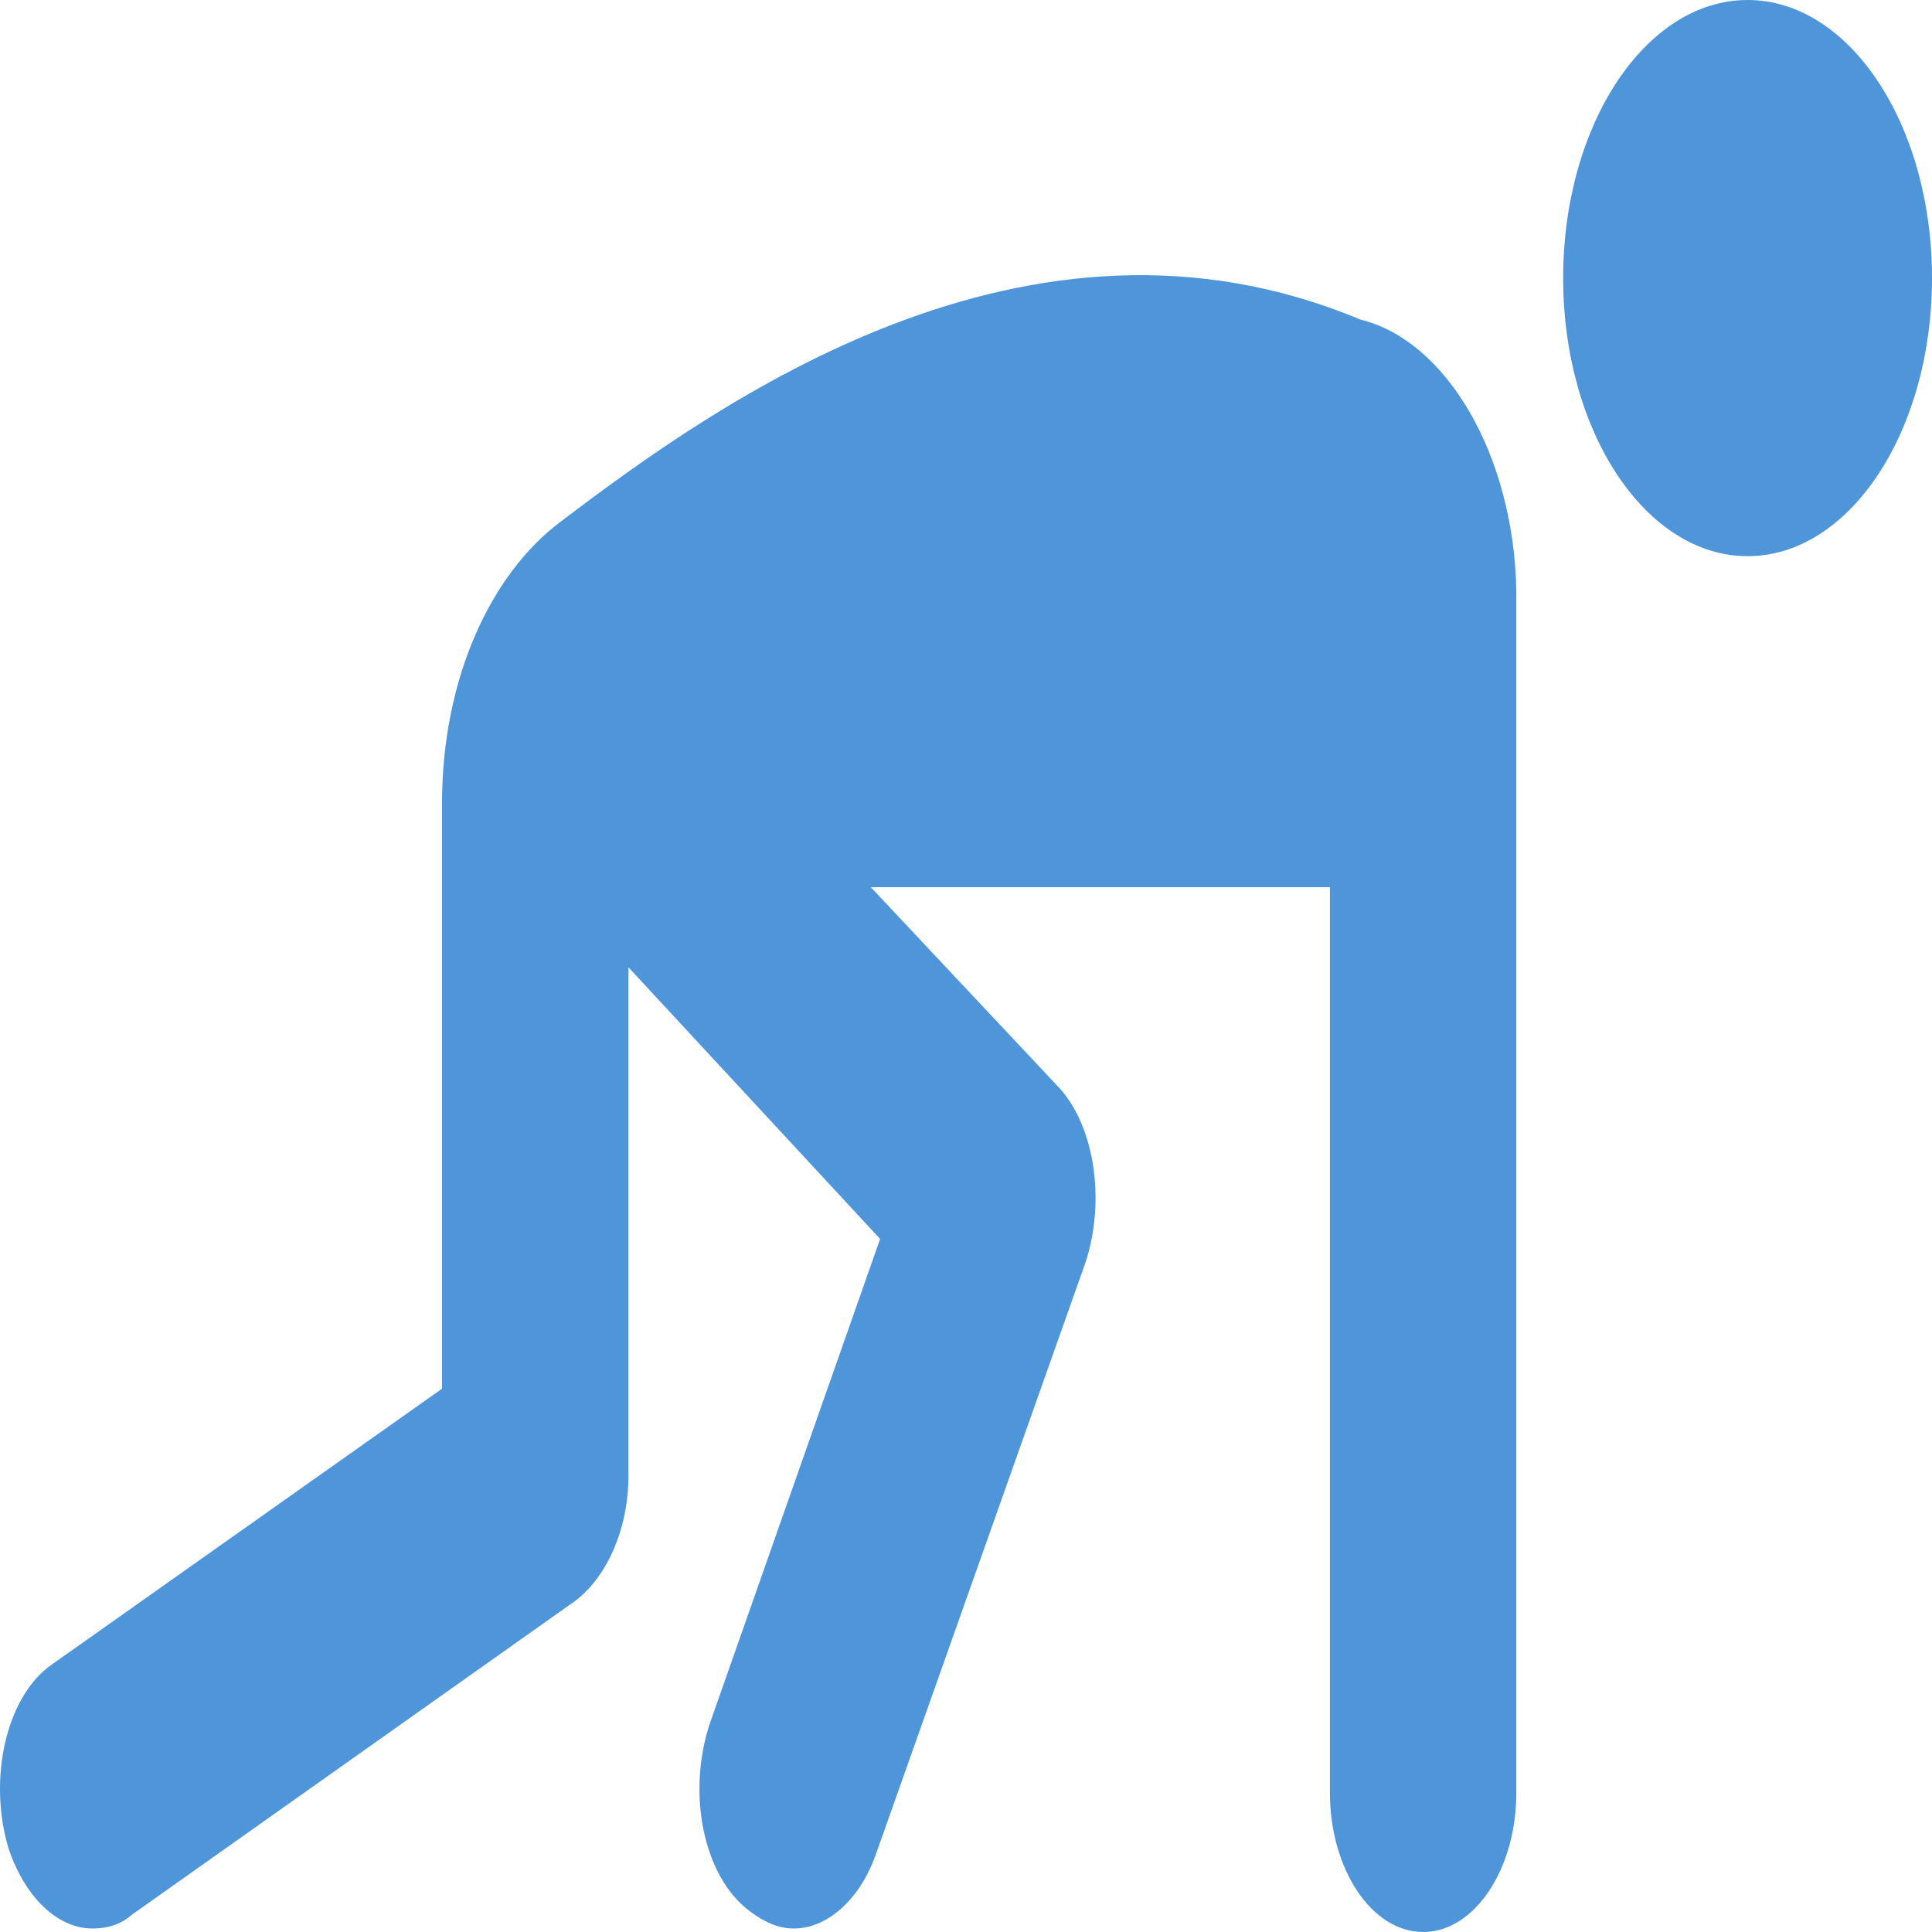
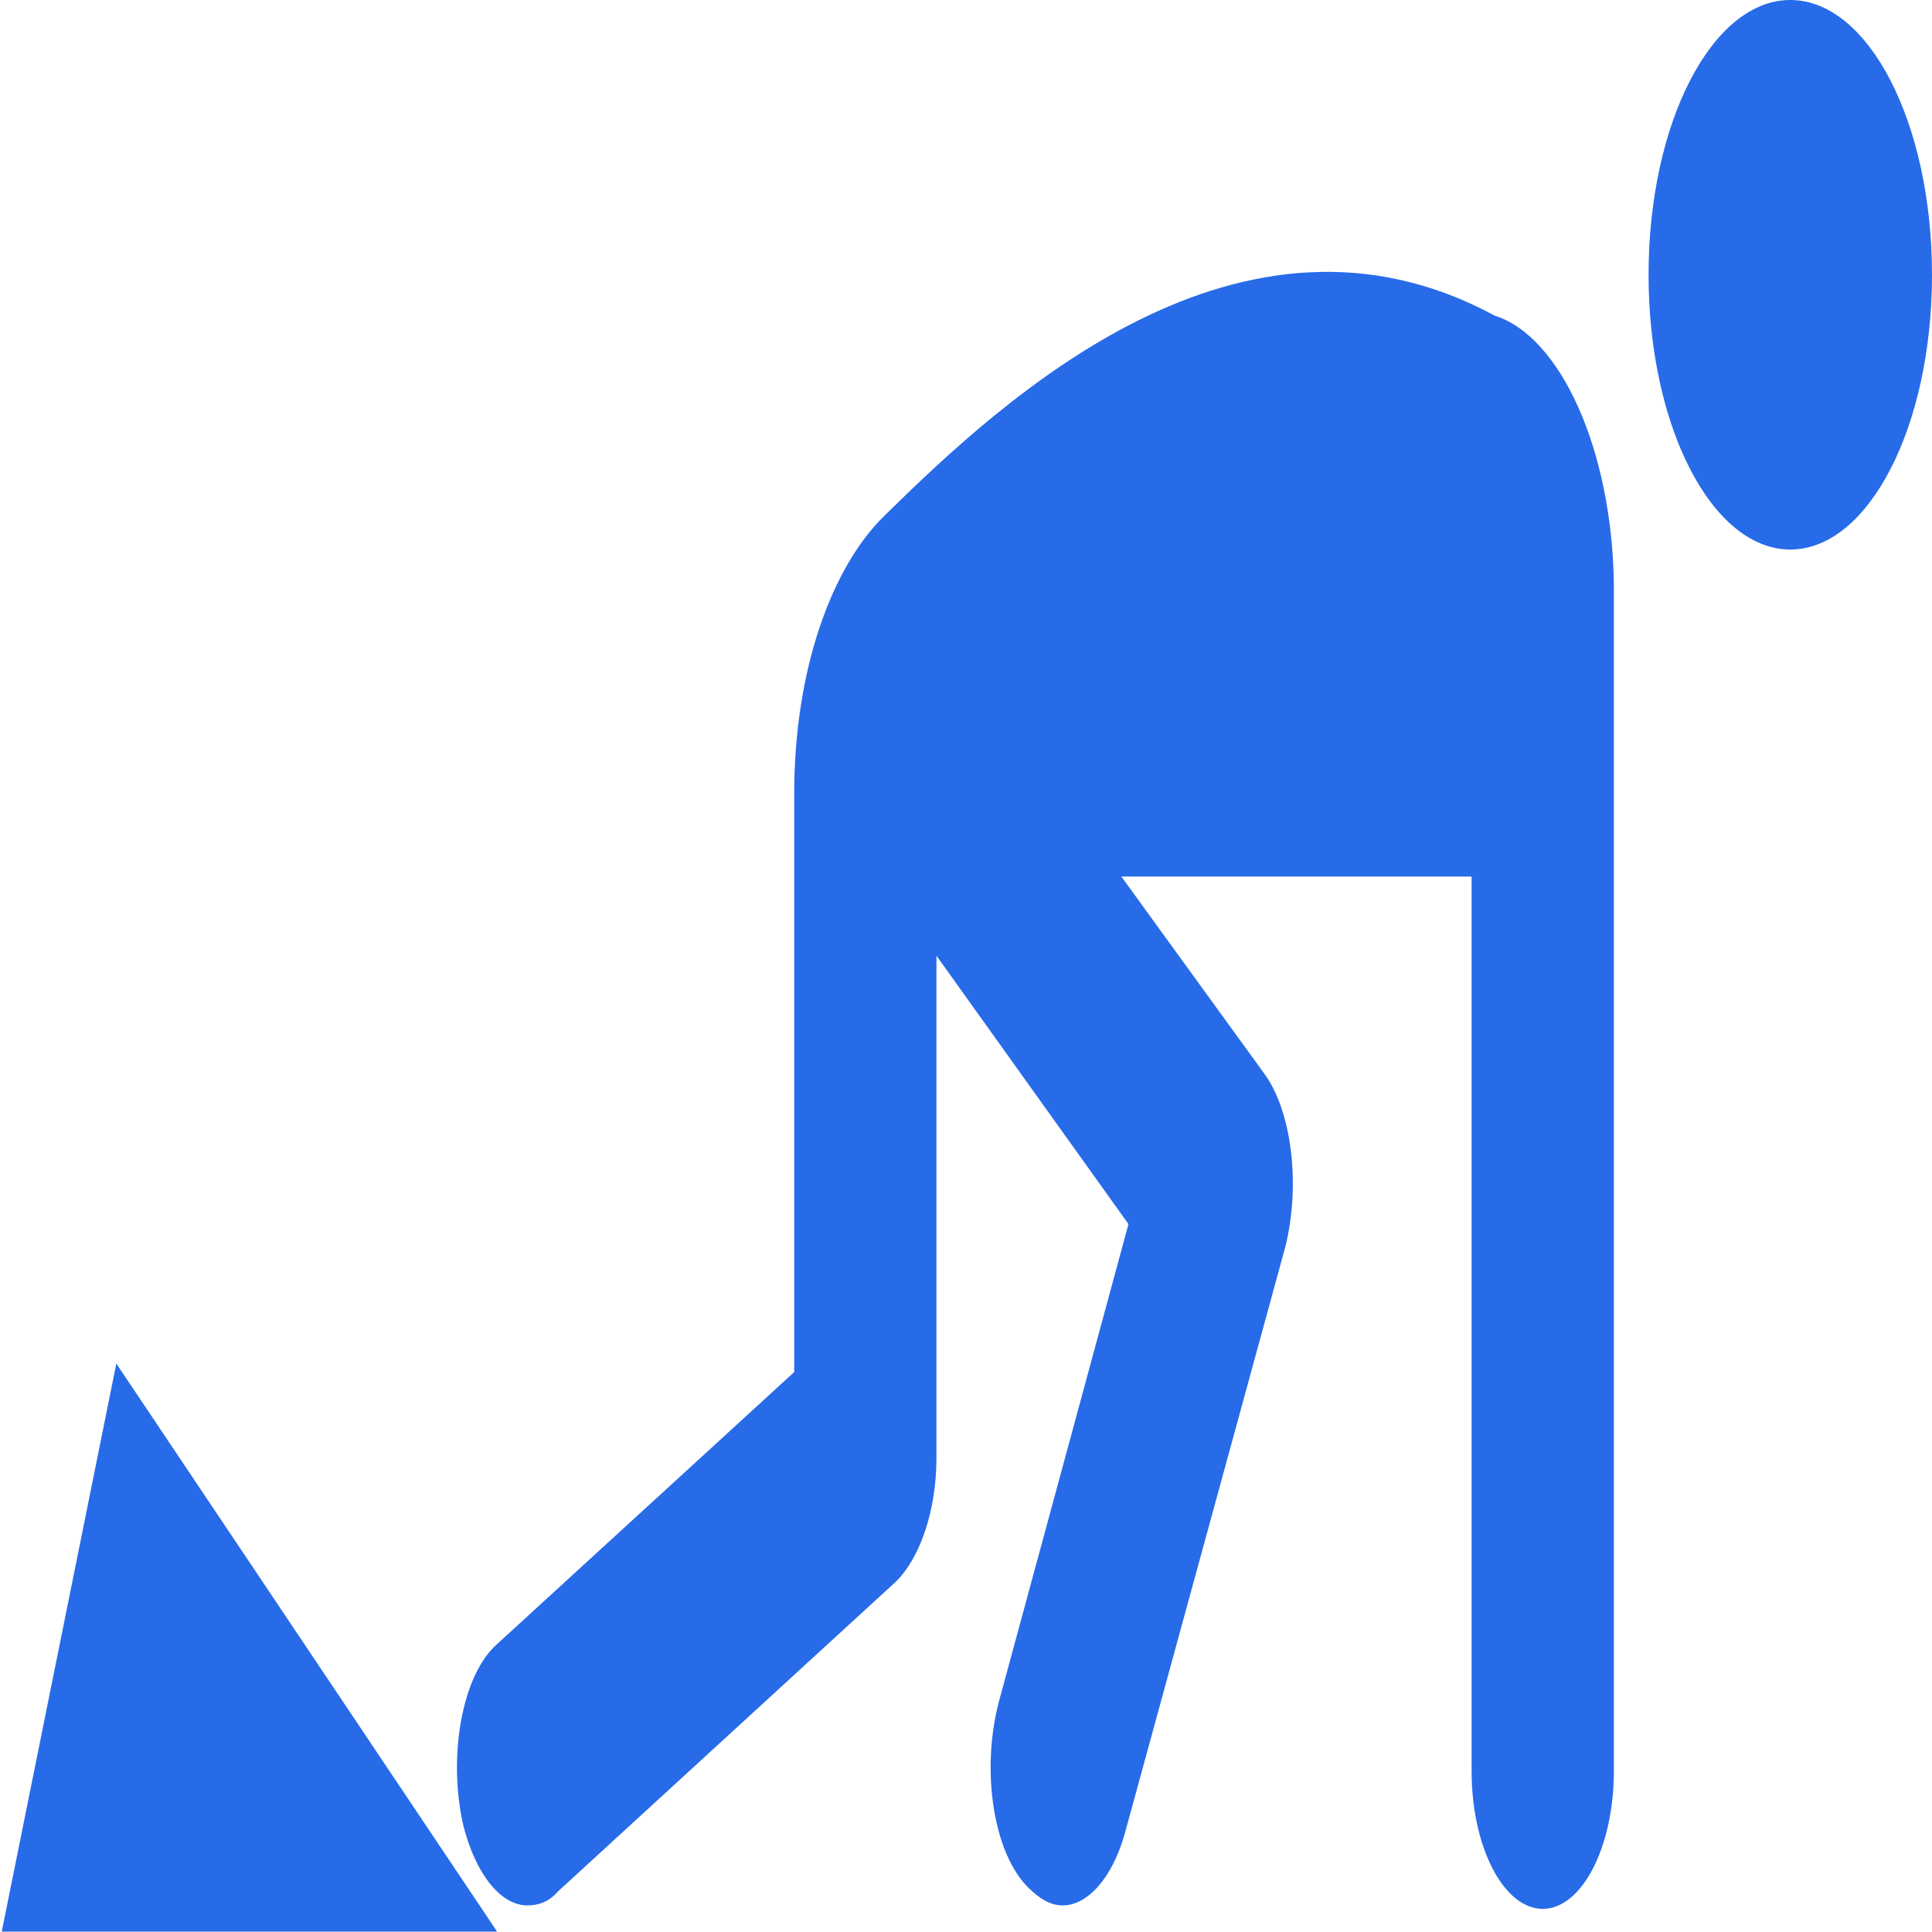
- <svg xmlns="http://www.w3.org/2000/svg" width="330" height="330" xml:space="preserve" overflow="hidden">
+ <svg xmlns="http://www.w3.org/2000/svg" width="334" height="334" xml:space="preserve" overflow="hidden">
  <defs>
    <clipPath id="clip0">
-       <rect x="2534" y="393" width="330" height="330" />
+       <rect x="2434" y="393" width="334" height="334" />
    </clipPath>
  </defs>
-   <g clip-path="url(#clip0)" transform="translate(-2534 -393)">
-     <path d="M2864 440.5C2864 466.734 2849.9 488 2832.5 488 2815.1 488 2801 466.734 2801 440.5 2801 414.266 2815.1 393 2832.5 393 2849.9 393 2864 414.266 2864 440.5Z" fill="#4E95D9" fill-rule="evenodd" />
-     <path d="M2766.33 447.573 2766.33 447.573C2709.41 423.779 2656.47 461.851 2629.8 482.076L2629.8 482.076C2617.86 490.999 2609.5 508.846 2609.5 530.261L2609.5 630.2 2543.02 677.195C2535.06 682.549 2531.88 696.826 2535.46 708.723 2538.25 717.051 2543.82 722.405 2549.79 722.405 2552.18 722.405 2554.57 721.81 2556.56 720.026L2632.19 666.487C2637.76 662.323 2641.34 653.995 2641.34 645.072L2641.34 558.22 2684.33 604.62 2655.27 687.308C2651.29 699.205 2654.08 713.482 2662.04 719.431 2664.43 721.216 2666.82 722.405 2669.6 722.405 2675.18 722.405 2680.75 717.646 2683.54 709.913L2719.36 608.784C2722.94 598.077 2720.95 584.989 2714.58 578.446L2682.74 544.538 2761.16 544.538 2761.16 699.205C2761.16 712.292 2768.32 723 2777.08 723 2785.84 723 2793 712.292 2793 699.205L2793 493.974C2792.6 470.774 2781.06 451.143 2766.33 447.573Z" fill="#4E95D9" fill-rule="evenodd" />
+   <g clip-path="url(#clip0)" transform="translate(-2434 -393)">
+     <path d="M2768 440.5C2768 466.734 2757.03 488 2743.5 488 2729.97 488 2719 466.734 2719 440.5 2719 414.266 2729.97 393 2743.5 393 2757.03 393 2768 414.266 2768 440.5Z" fill="#276BE9" fill-rule="evenodd" />
+     <path d="M2692.41 447.573 2692.41 447.573C2648.45 423.779 2607.57 461.851 2586.98 482.076L2586.98 482.076C2577.76 490.999 2571.3 508.846 2571.3 530.261L2571.3 630.2 2519.97 677.195C2513.82 682.549 2511.36 696.826 2514.13 708.723 2516.28 717.051 2520.58 722.405 2525.19 722.405 2527.04 722.405 2528.88 721.81 2530.42 720.026L2588.82 666.487C2593.12 662.323 2595.89 653.995 2595.89 645.072L2595.89 558.22 2629.09 604.62 2606.65 687.308C2603.57 699.205 2605.73 713.482 2611.87 719.431 2613.72 721.216 2615.56 722.405 2617.71 722.405 2622.02 722.405 2626.32 717.646 2628.47 709.913L2656.14 608.784C2658.9 598.077 2657.37 584.989 2652.45 578.446L2627.86 544.538 2688.41 544.538 2688.41 699.205C2688.41 712.292 2693.94 723 2700.71 723 2707.47 723 2713 712.292 2713 699.205L2713 493.974C2712.69 470.774 2703.78 451.143 2692.41 447.573Z" fill="#276BE9" fill-rule="evenodd" />
+     <path d="M2438.5 723.5 2455.85 637.5 2513.5 723.5Z" stroke="#276BE9" stroke-width="6.875" stroke-miterlimit="8" fill="#276BE9" fill-rule="evenodd" />
  </g>
</svg>
